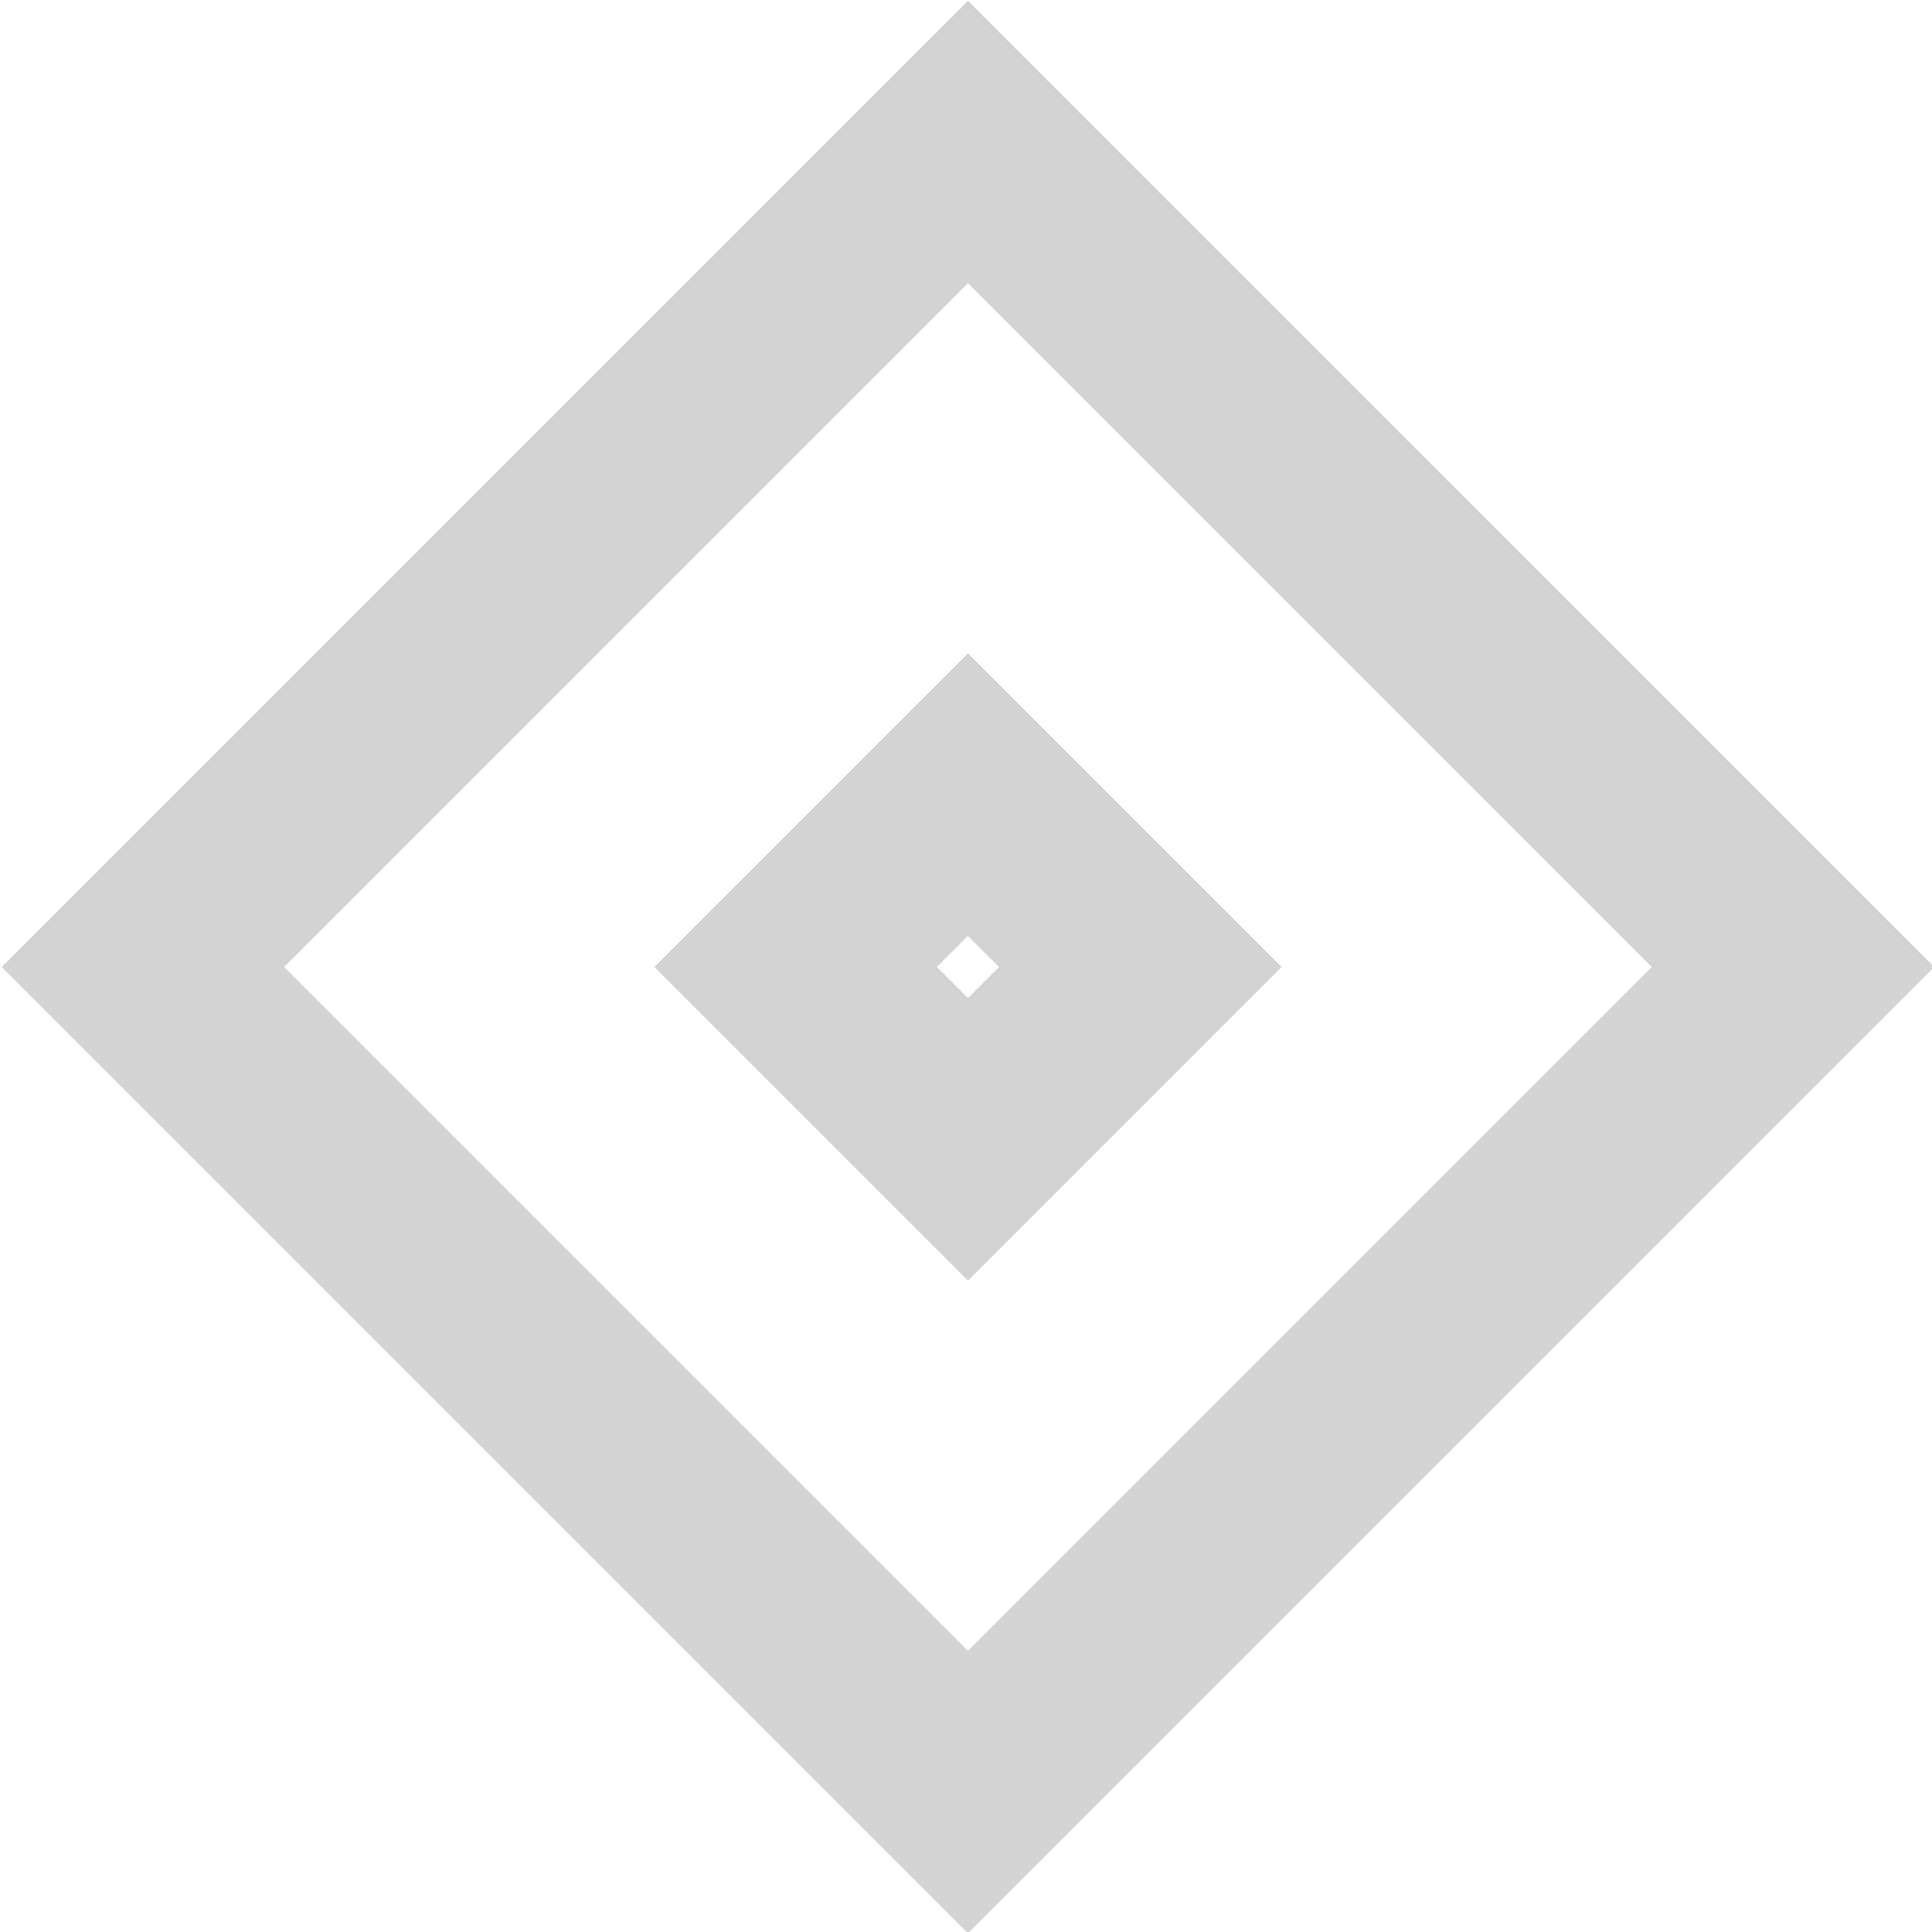
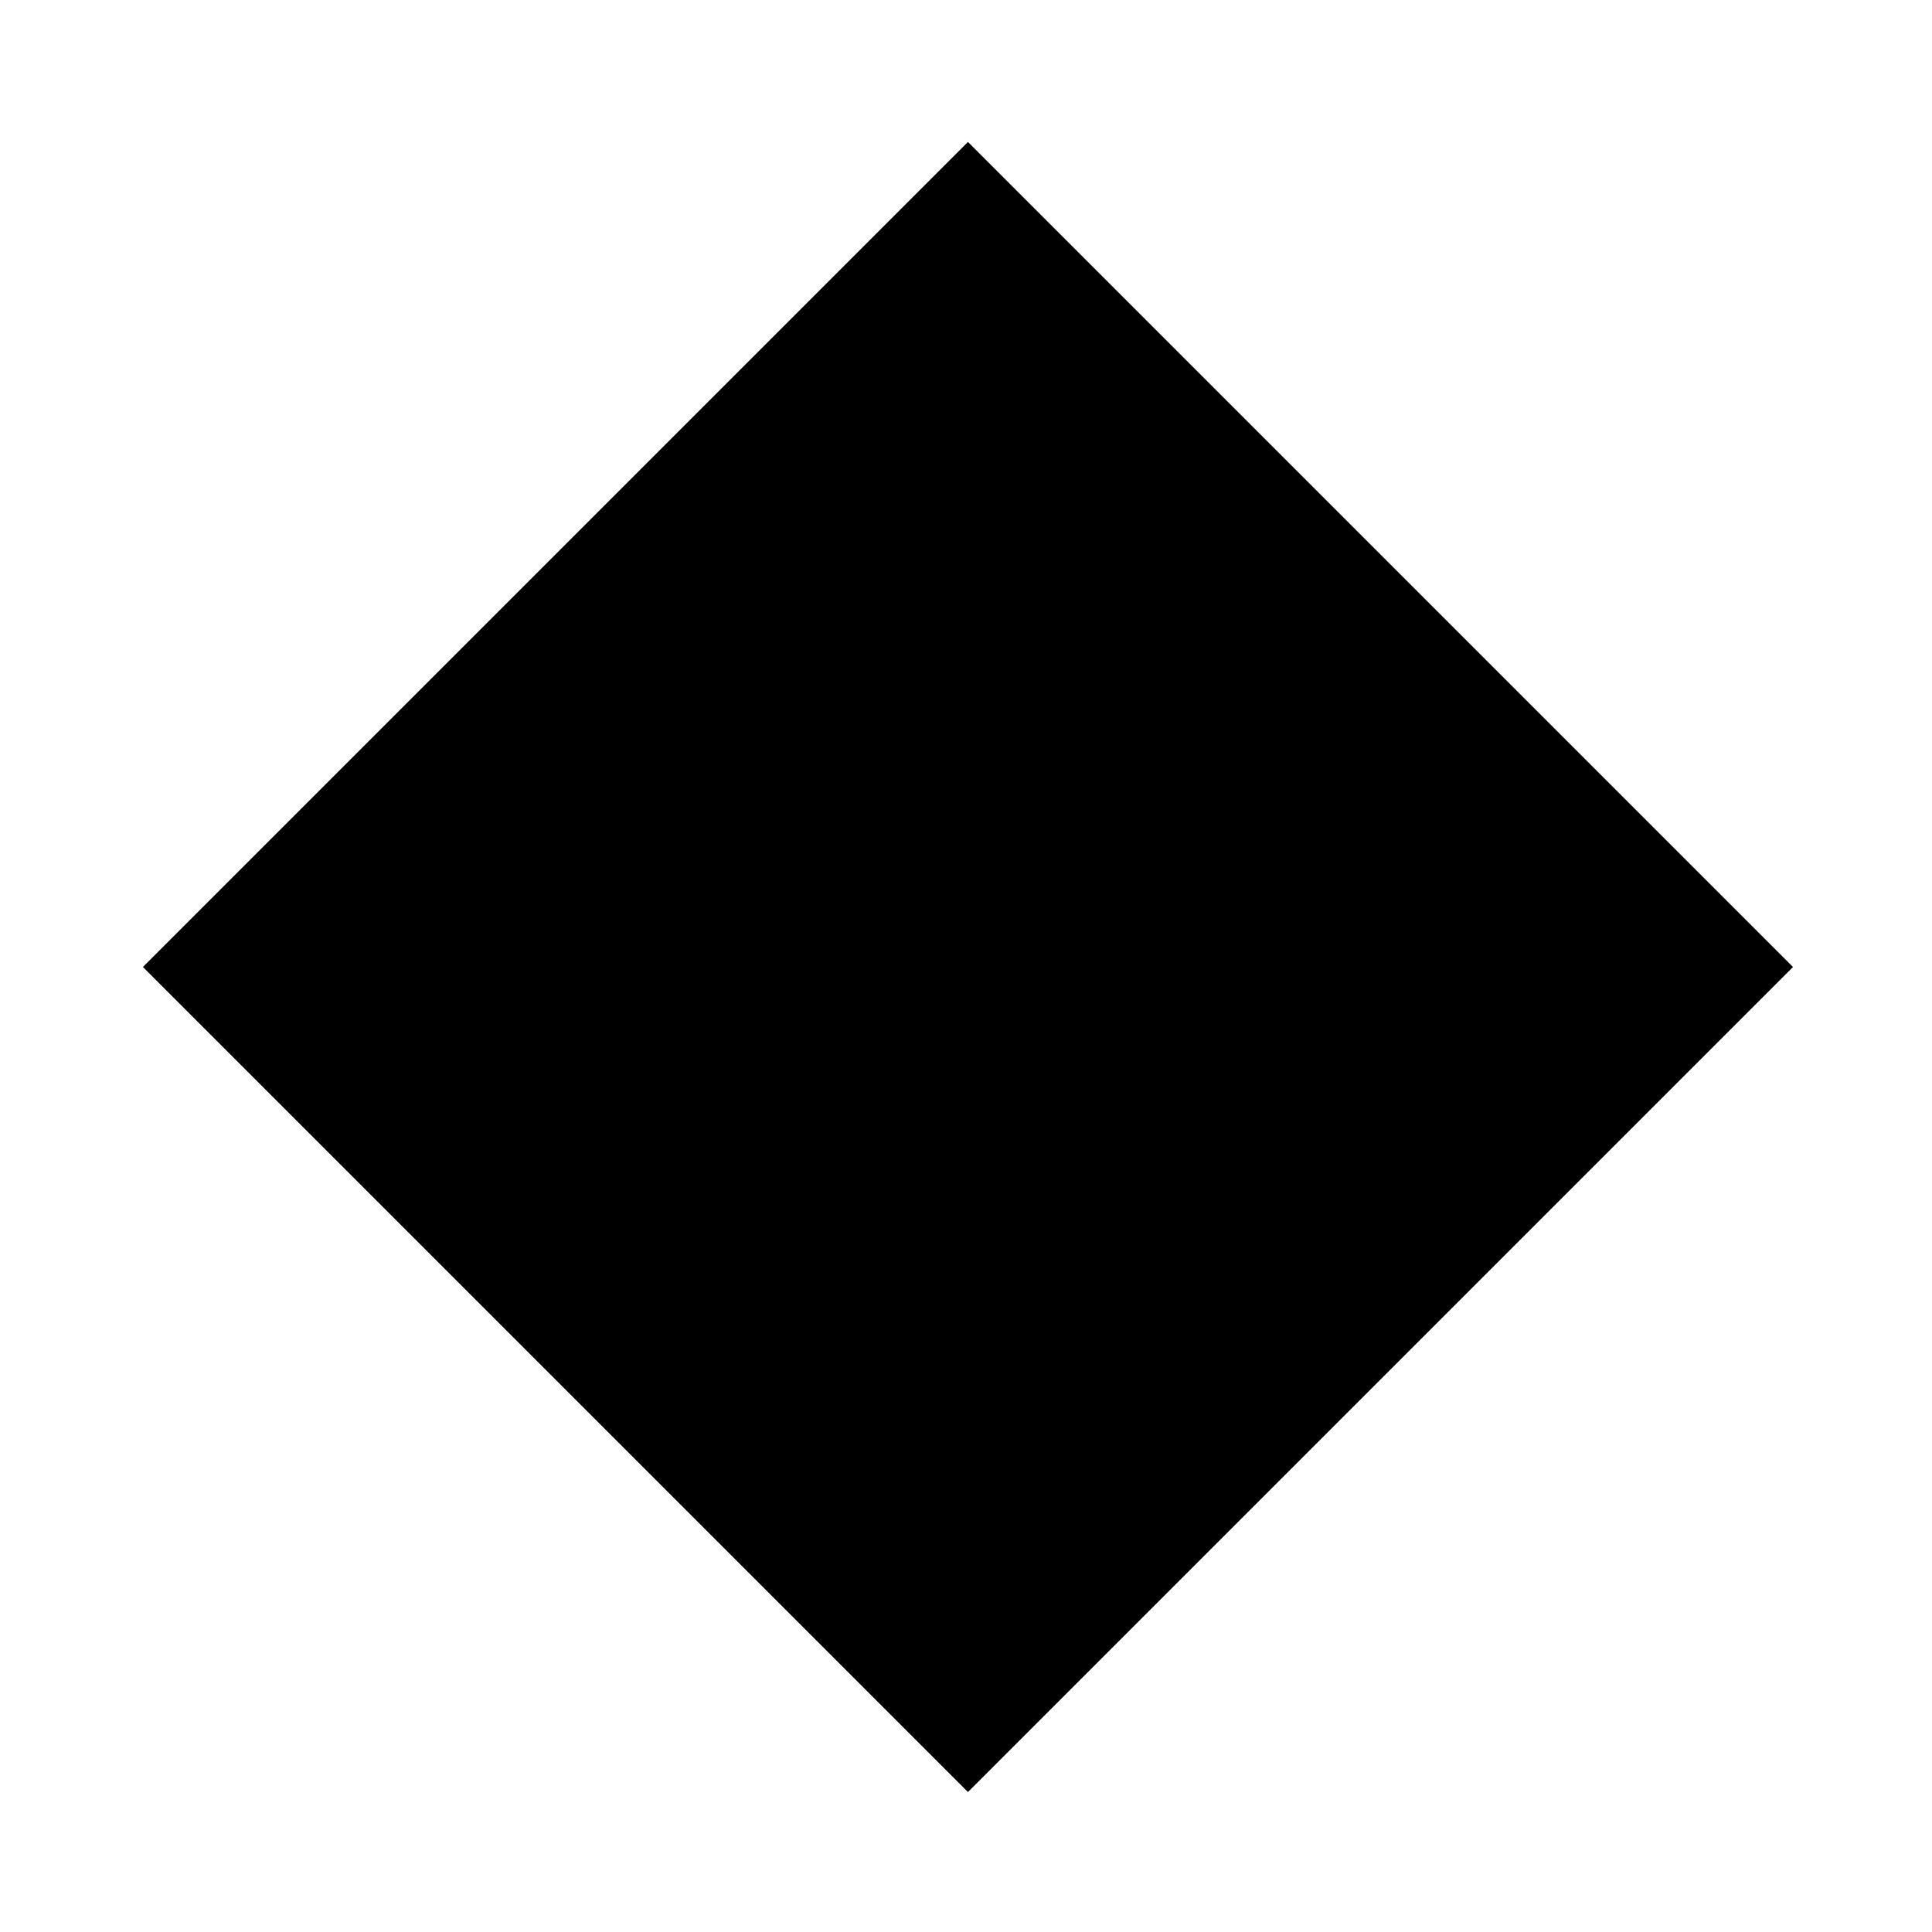
- <svg viewBox="0 0 9.67 9.67" stroke="#d3d3d3" fill="none">
+ <svg viewBox="0 0 9.67 9.67">
  <g>
    <rect x="1.92" y="1.92" width="5.84" height="5.84" transform="translate(-2 4.84) rotate(-45)" />
    <rect x="4.23" y="4.23" width="1.22" height="1.22" transform="translate(-2 4.84) rotate(-45)" />
  </g>
</svg>
